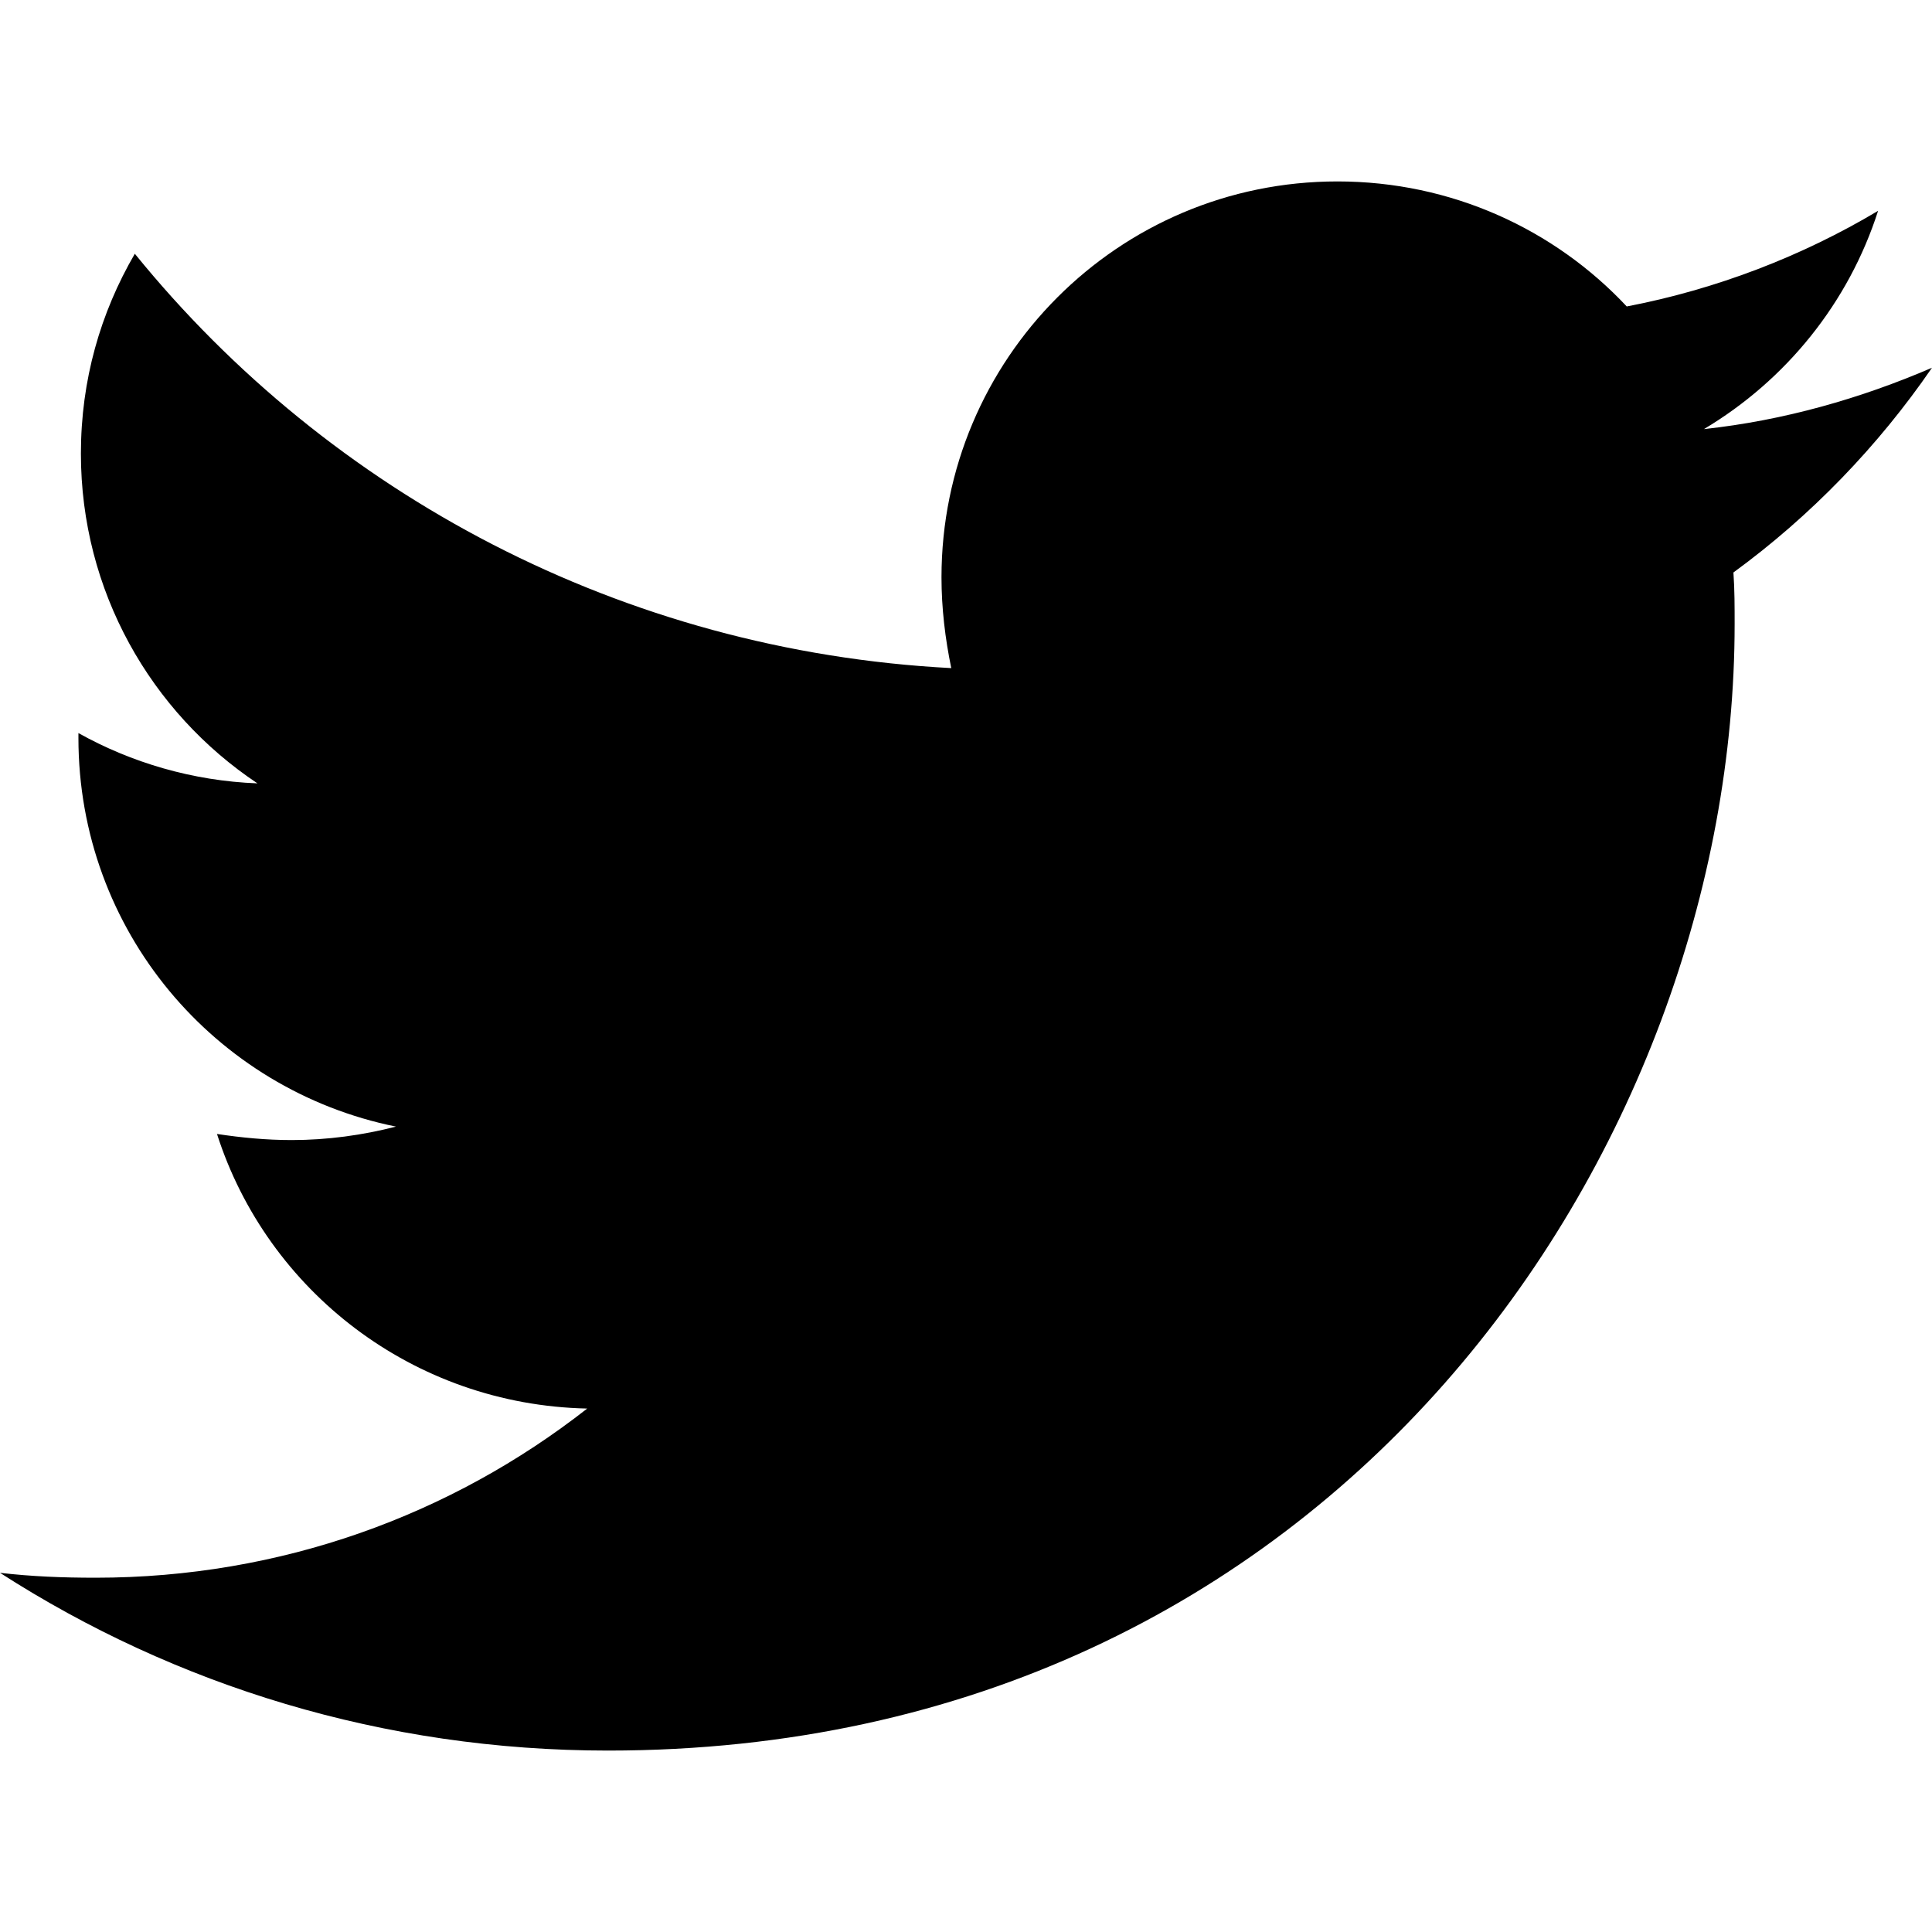
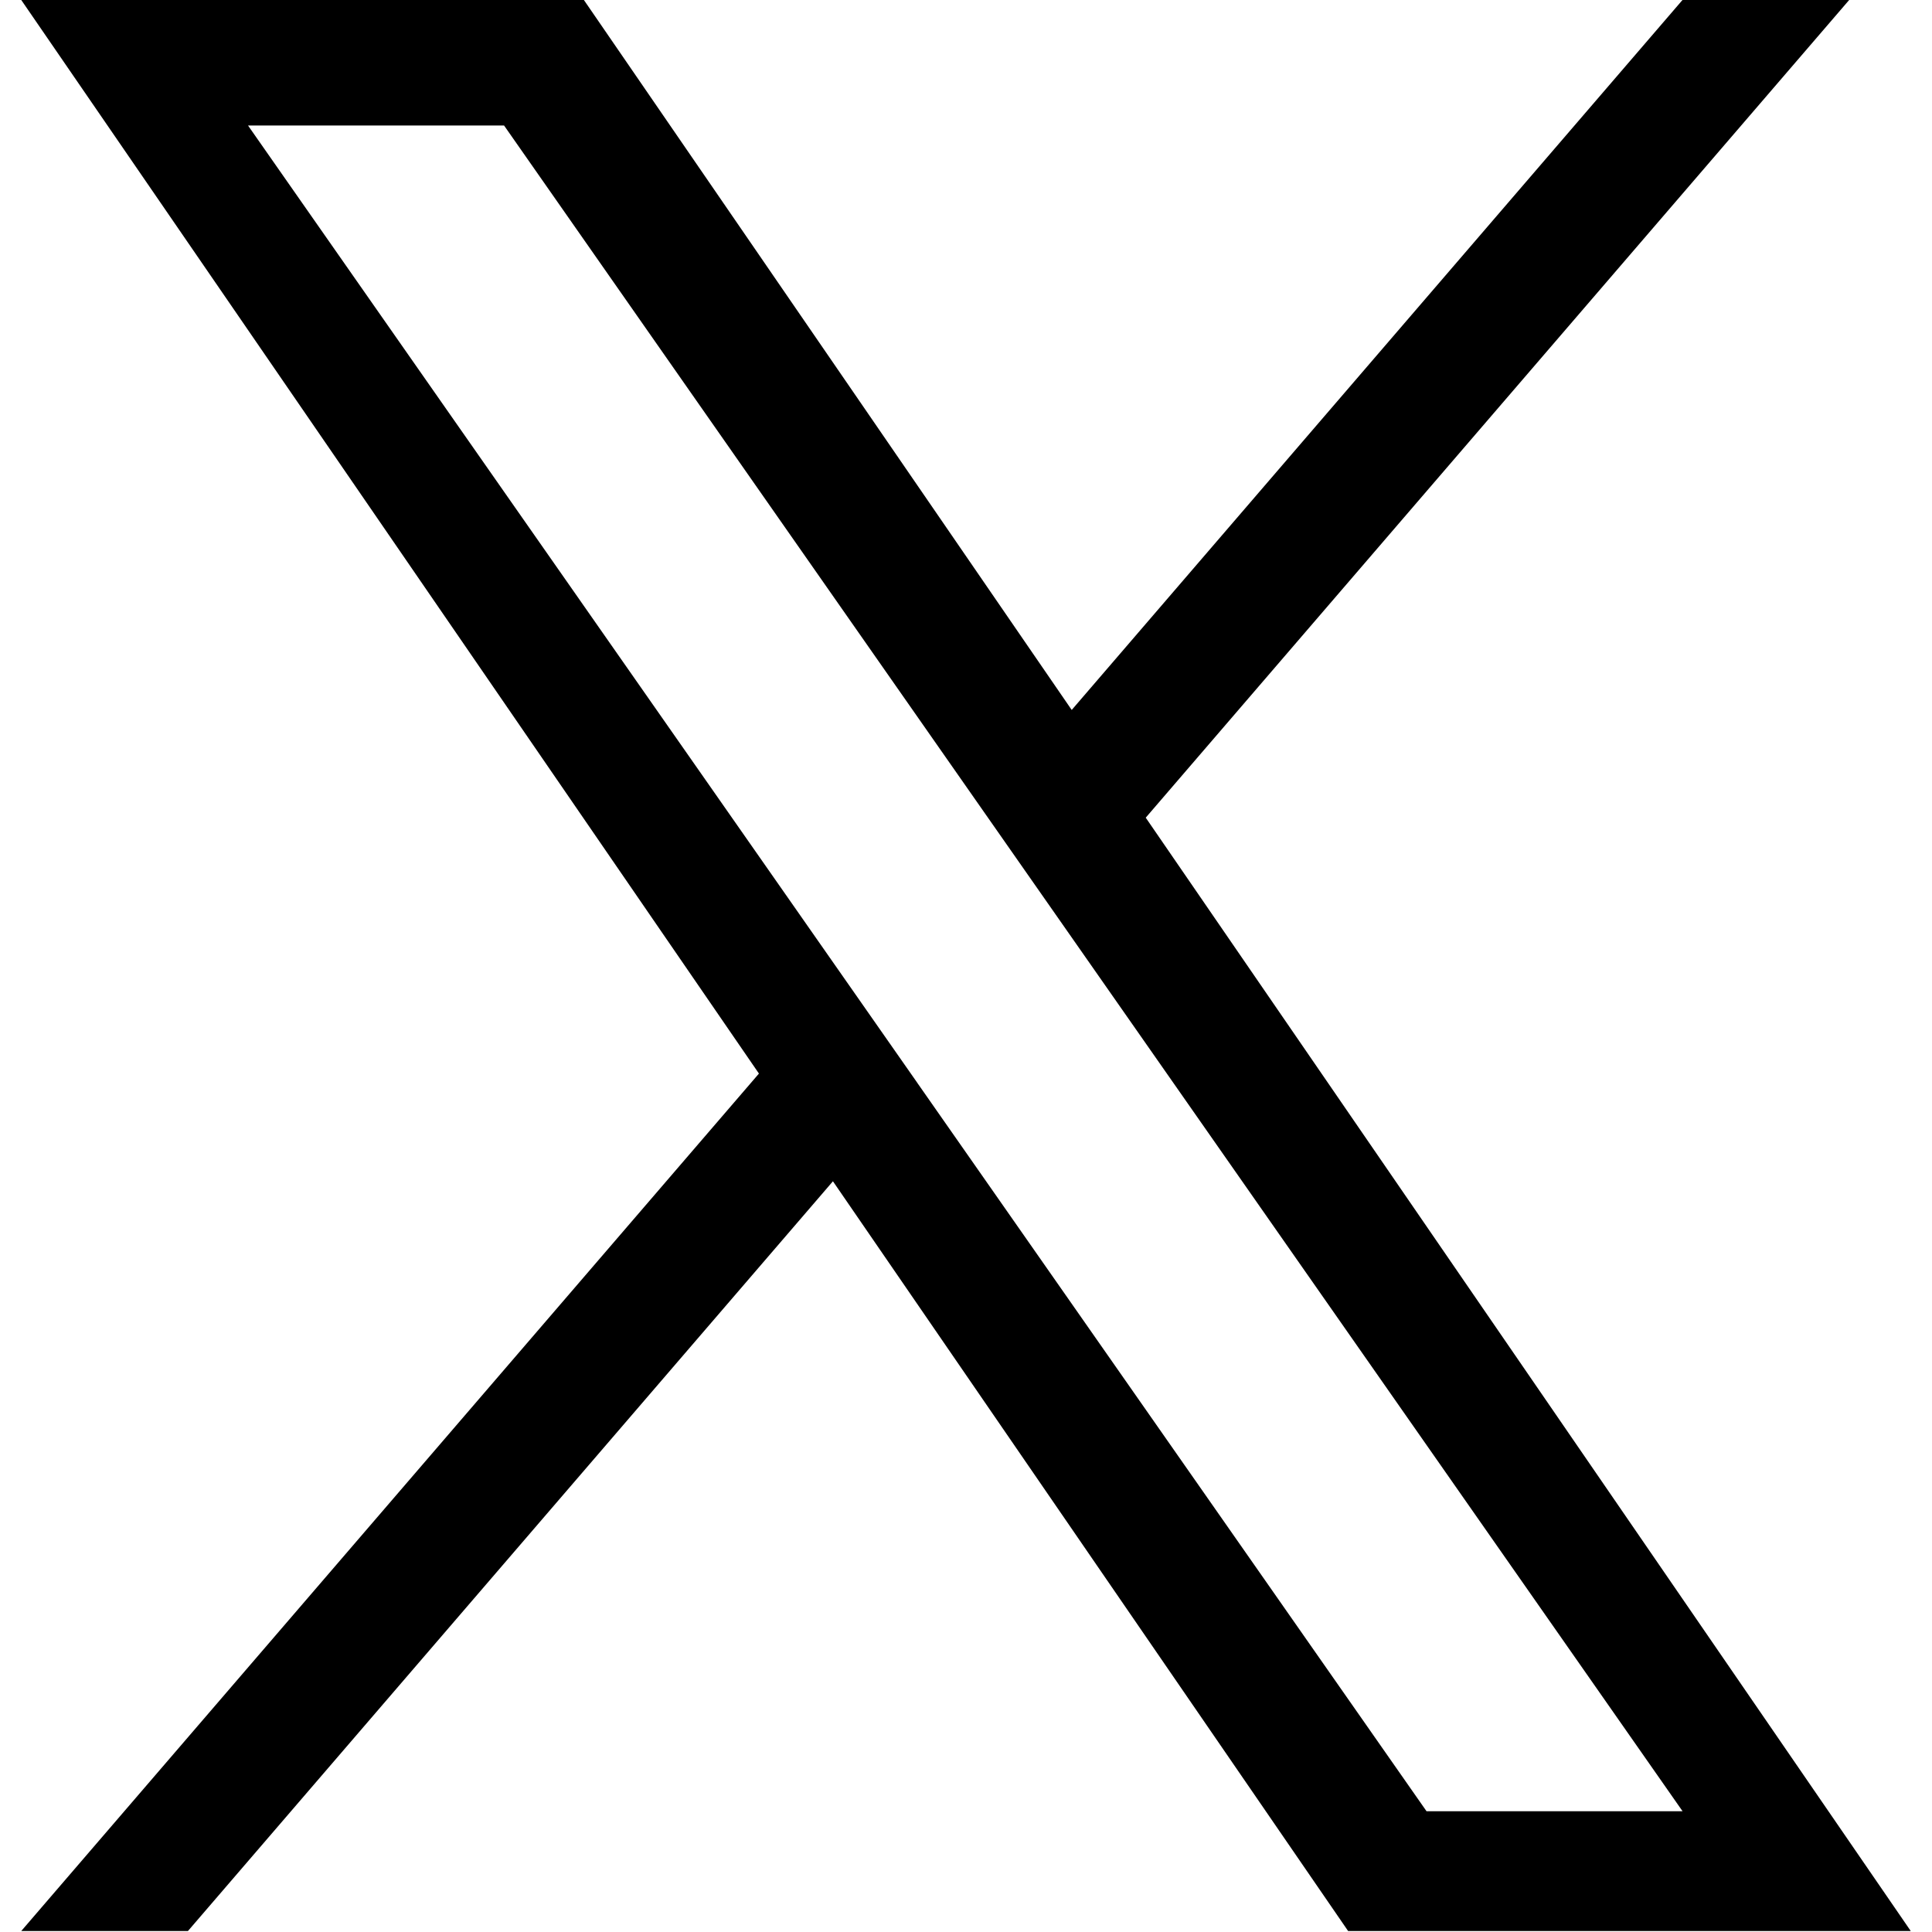
- <svg xmlns="http://www.w3.org/2000/svg" width="32" height="32" viewBox="0 0 32 32">
-   <path d="M28.711 9.482C28.731 9.767 28.731 10.051 28.731 10.335C28.731 19.005 22.132 28.995 10.071 28.995C6.355 28.995 2.904 27.919 0 26.051C0.528 26.112 1.036 26.132 1.584 26.132C4.65 26.132 7.472 25.096 9.726 23.33C6.843 23.269 4.426 21.381 3.594 18.782C4 18.843 4.406 18.883 4.832 18.883C5.421 18.883 6.01 18.802 6.558 18.66C3.553 18.051 1.299 15.411 1.299 12.223V12.142C2.172 12.63 3.188 12.934 4.264 12.975C2.497 11.797 1.34 9.787 1.34 7.513C1.34 6.294 1.665 5.178 2.233 4.203C5.462 8.183 10.315 10.782 15.756 11.066C15.655 10.579 15.594 10.071 15.594 9.563C15.594 5.949 18.518 3.005 22.152 3.005C24.041 3.005 25.746 3.797 26.944 5.076C28.426 4.792 29.848 4.244 31.107 3.492C30.619 5.015 29.584 6.295 28.223 7.107C29.543 6.965 30.822 6.599 32 6.091C31.107 7.391 29.99 8.548 28.711 9.482Z" />
+ <svg xmlns="http://www.w3.org/2000/svg" width="32" height="32" viewBox="0 0 1200 1227">
+   <path d="M714.163 519.284L1160.89 0H1055.03L667.137 450.887L357.328 0H0L468.492 681.821L0 1226.37H105.866L515.491 750.218L842.672 1226.37H1200L714.137 519.284H714.163ZM569.165 687.828L521.697 619.934L144.011 79.694H306.615L611.412 515.685L658.88 583.579L1055.08 1150.3H892.476L569.165 687.854V687.828Z" />
</svg>
